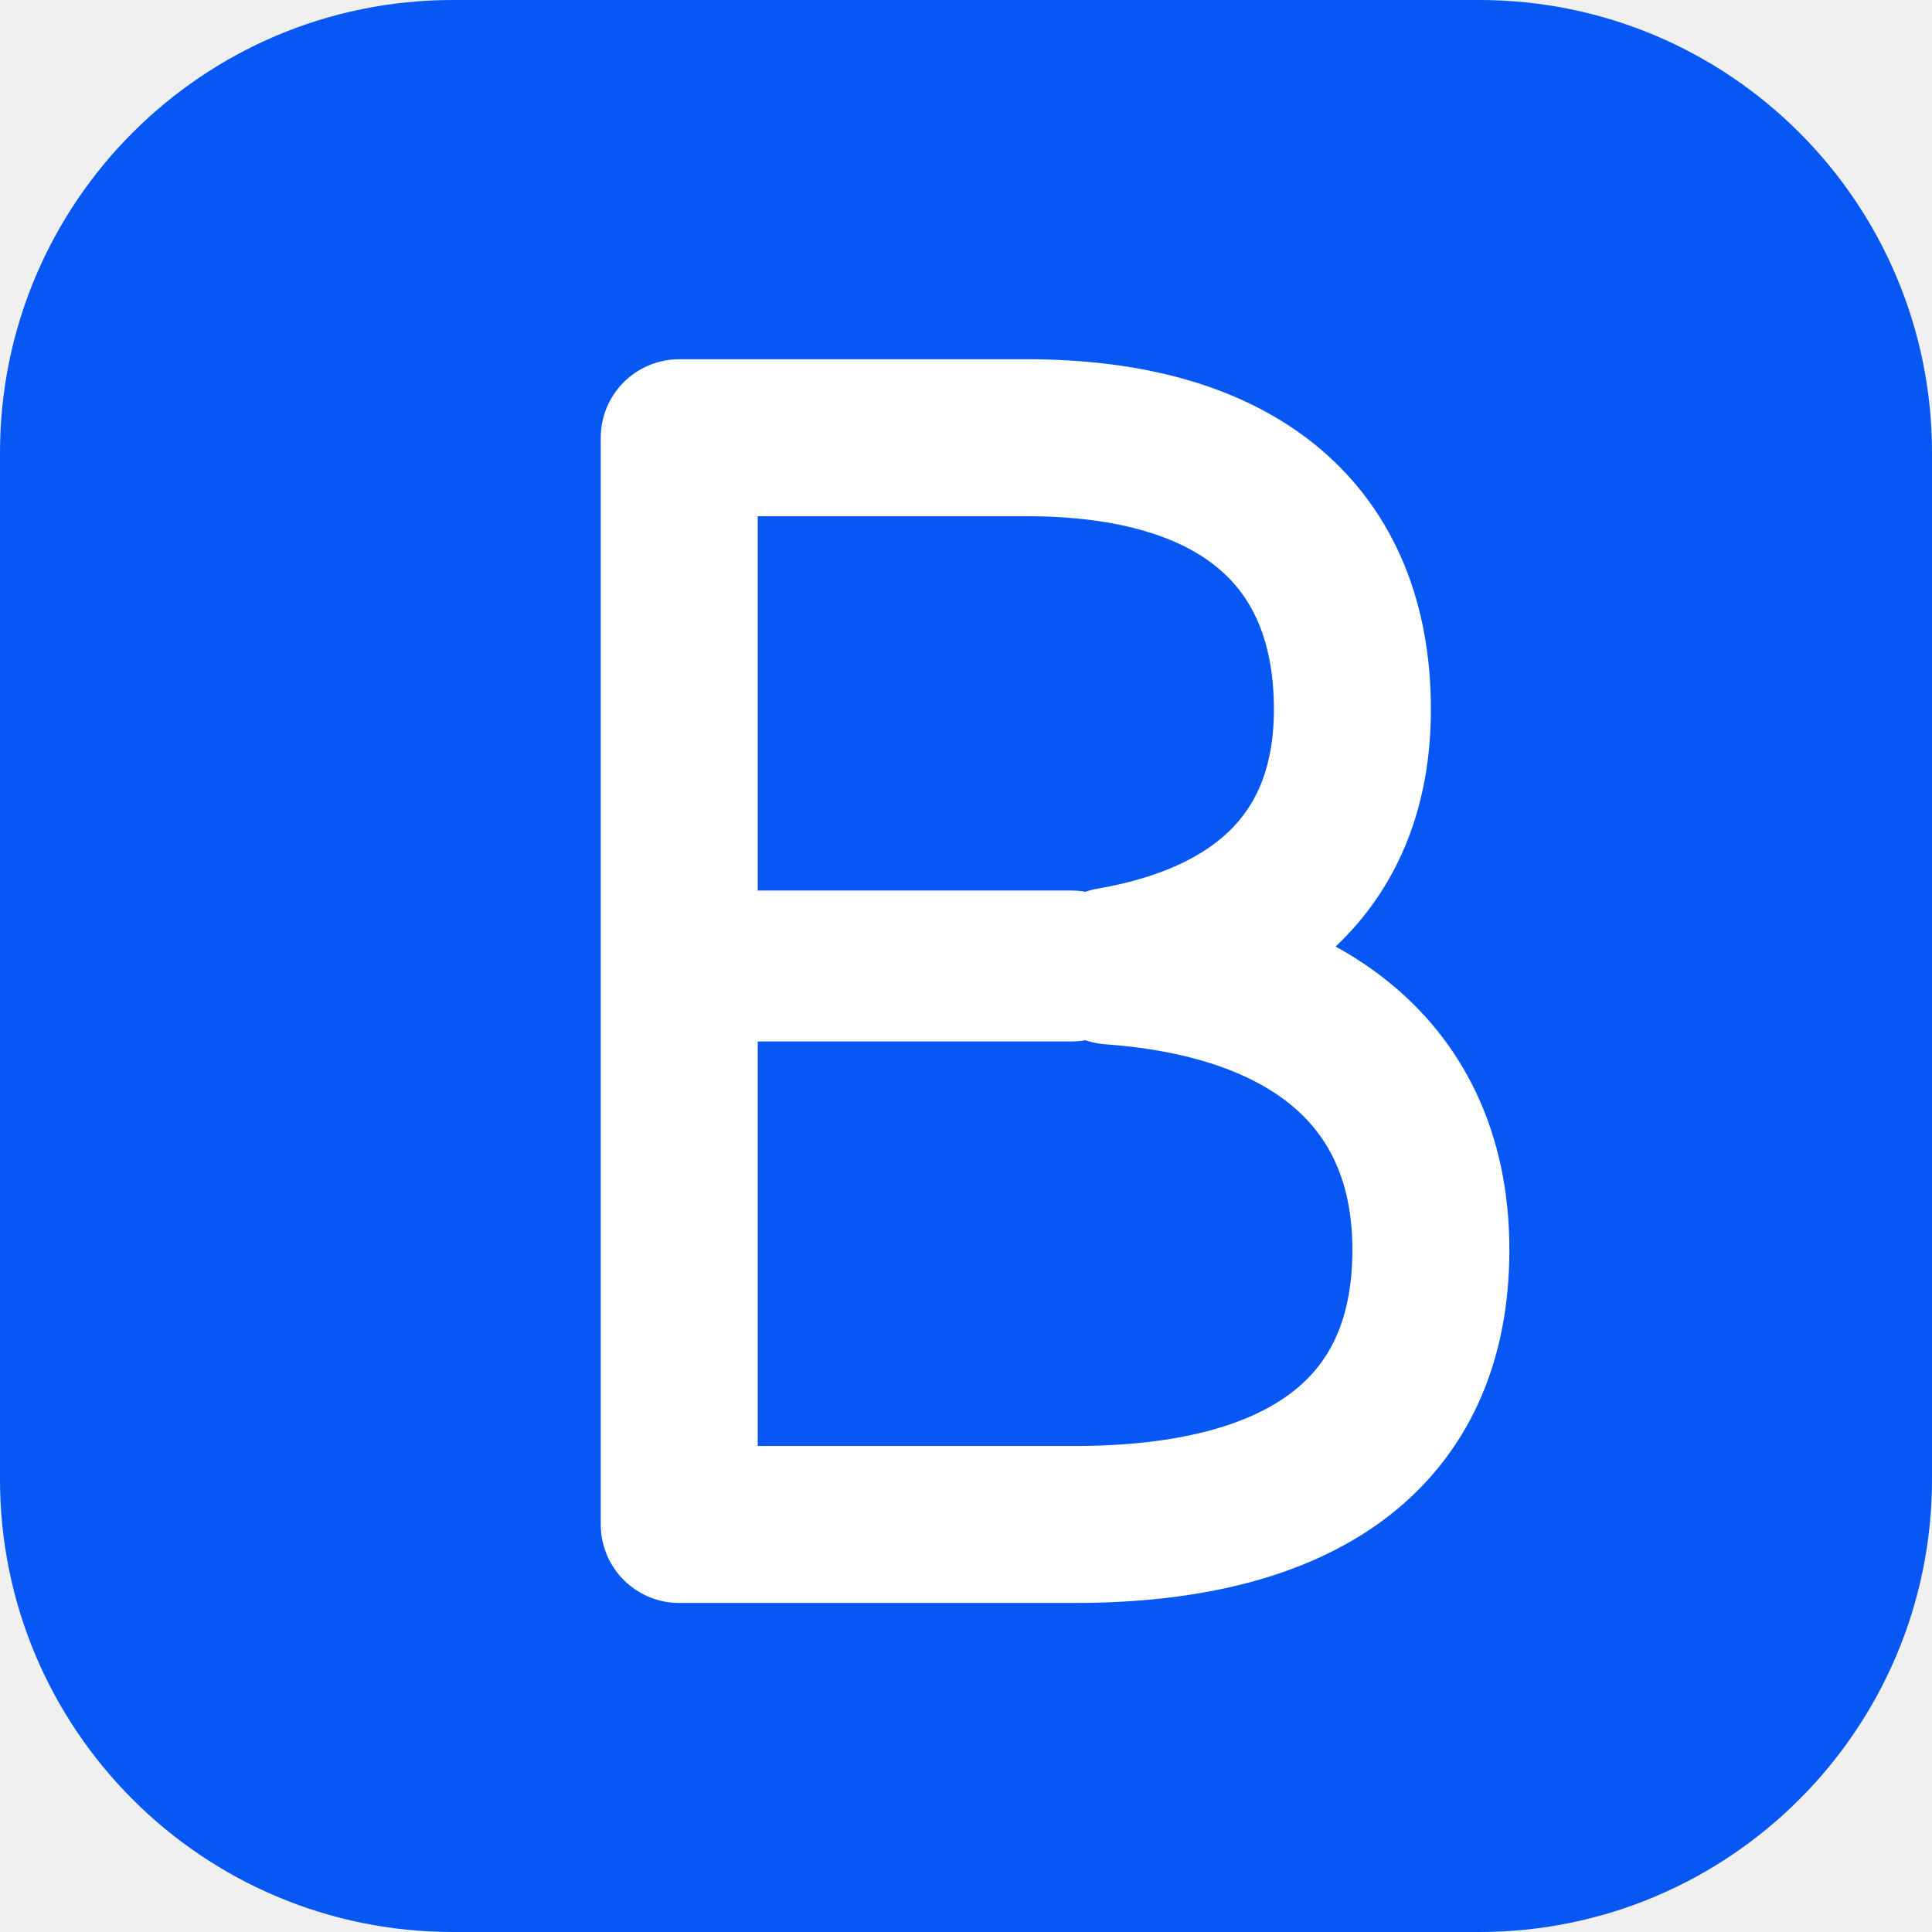
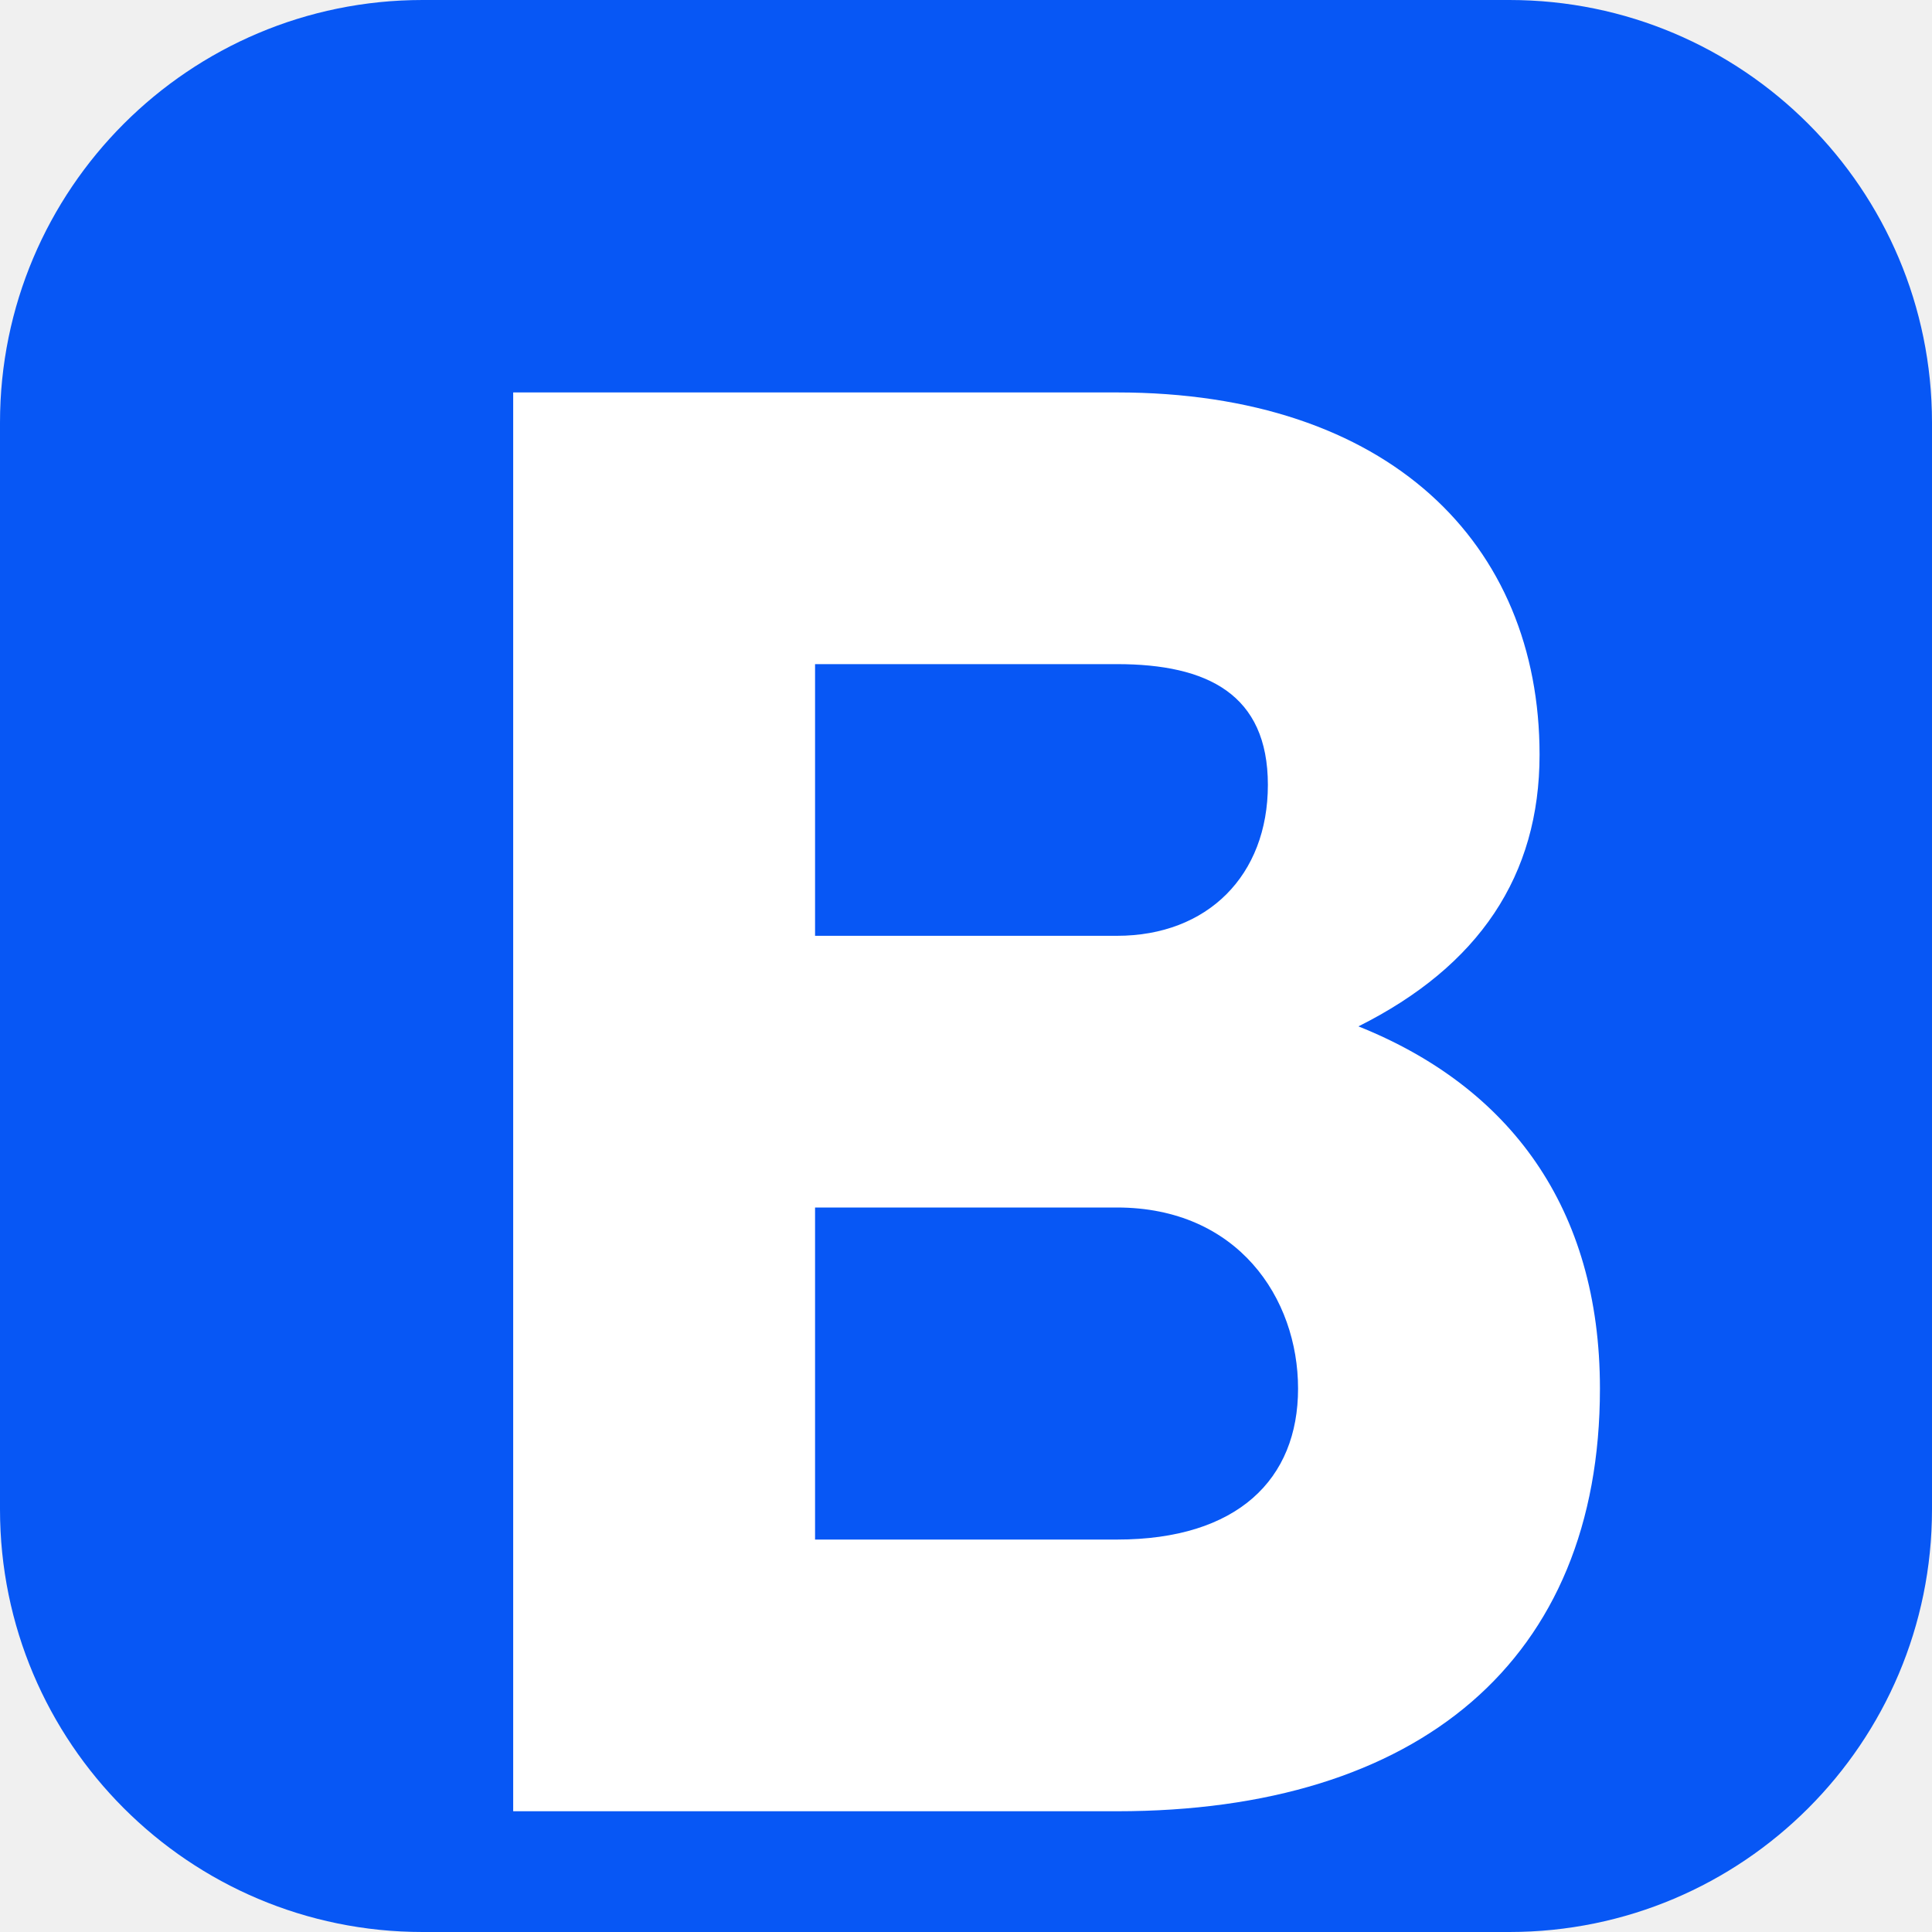
- <svg xmlns="http://www.w3.org/2000/svg" viewBox="0 0 64 64" role="img" aria-labelledby="faviconTitle">
-   <rect width="64" height="64" rx="15" fill="#0757f5" />
-   <path d="M22.5 14.5H34c7.1 0 10.8 3.3 10.8 9 0 4.7-2.8 7.6-8 8.5 6.9.5 10.6 3.9 10.6 9.4 0 6.1-4.3 9.1-11.8 9.1H22.5V14.5Z" fill="none" stroke="#fff" stroke-width="5.2" stroke-linecap="round" stroke-linejoin="round" />
-   <path d="M23.5 32h12" fill="none" stroke="#fff" stroke-width="5" stroke-linecap="round" />
+ <svg xmlns="http://www.w3.org/2000/svg" viewBox="0 0 64 64" role="img" aria-labelledby="t">
+   <rect width="64" height="64" rx="14" fill="#0757f5" />
+   <path fill="#fff" fill-rule="evenodd" d="M17 13h20c9 0 14 5 14 12 0 4-2 7-6 9 5 2 8 6 8 12 0 9-6 14-16 14H17V13zm10 9v9h10c3 0 5-2 5-5s-2-4-5-4H27zm0 18v11h10c4 0 6-2 6-5s-2-6-6-6H27z" />
</svg>
